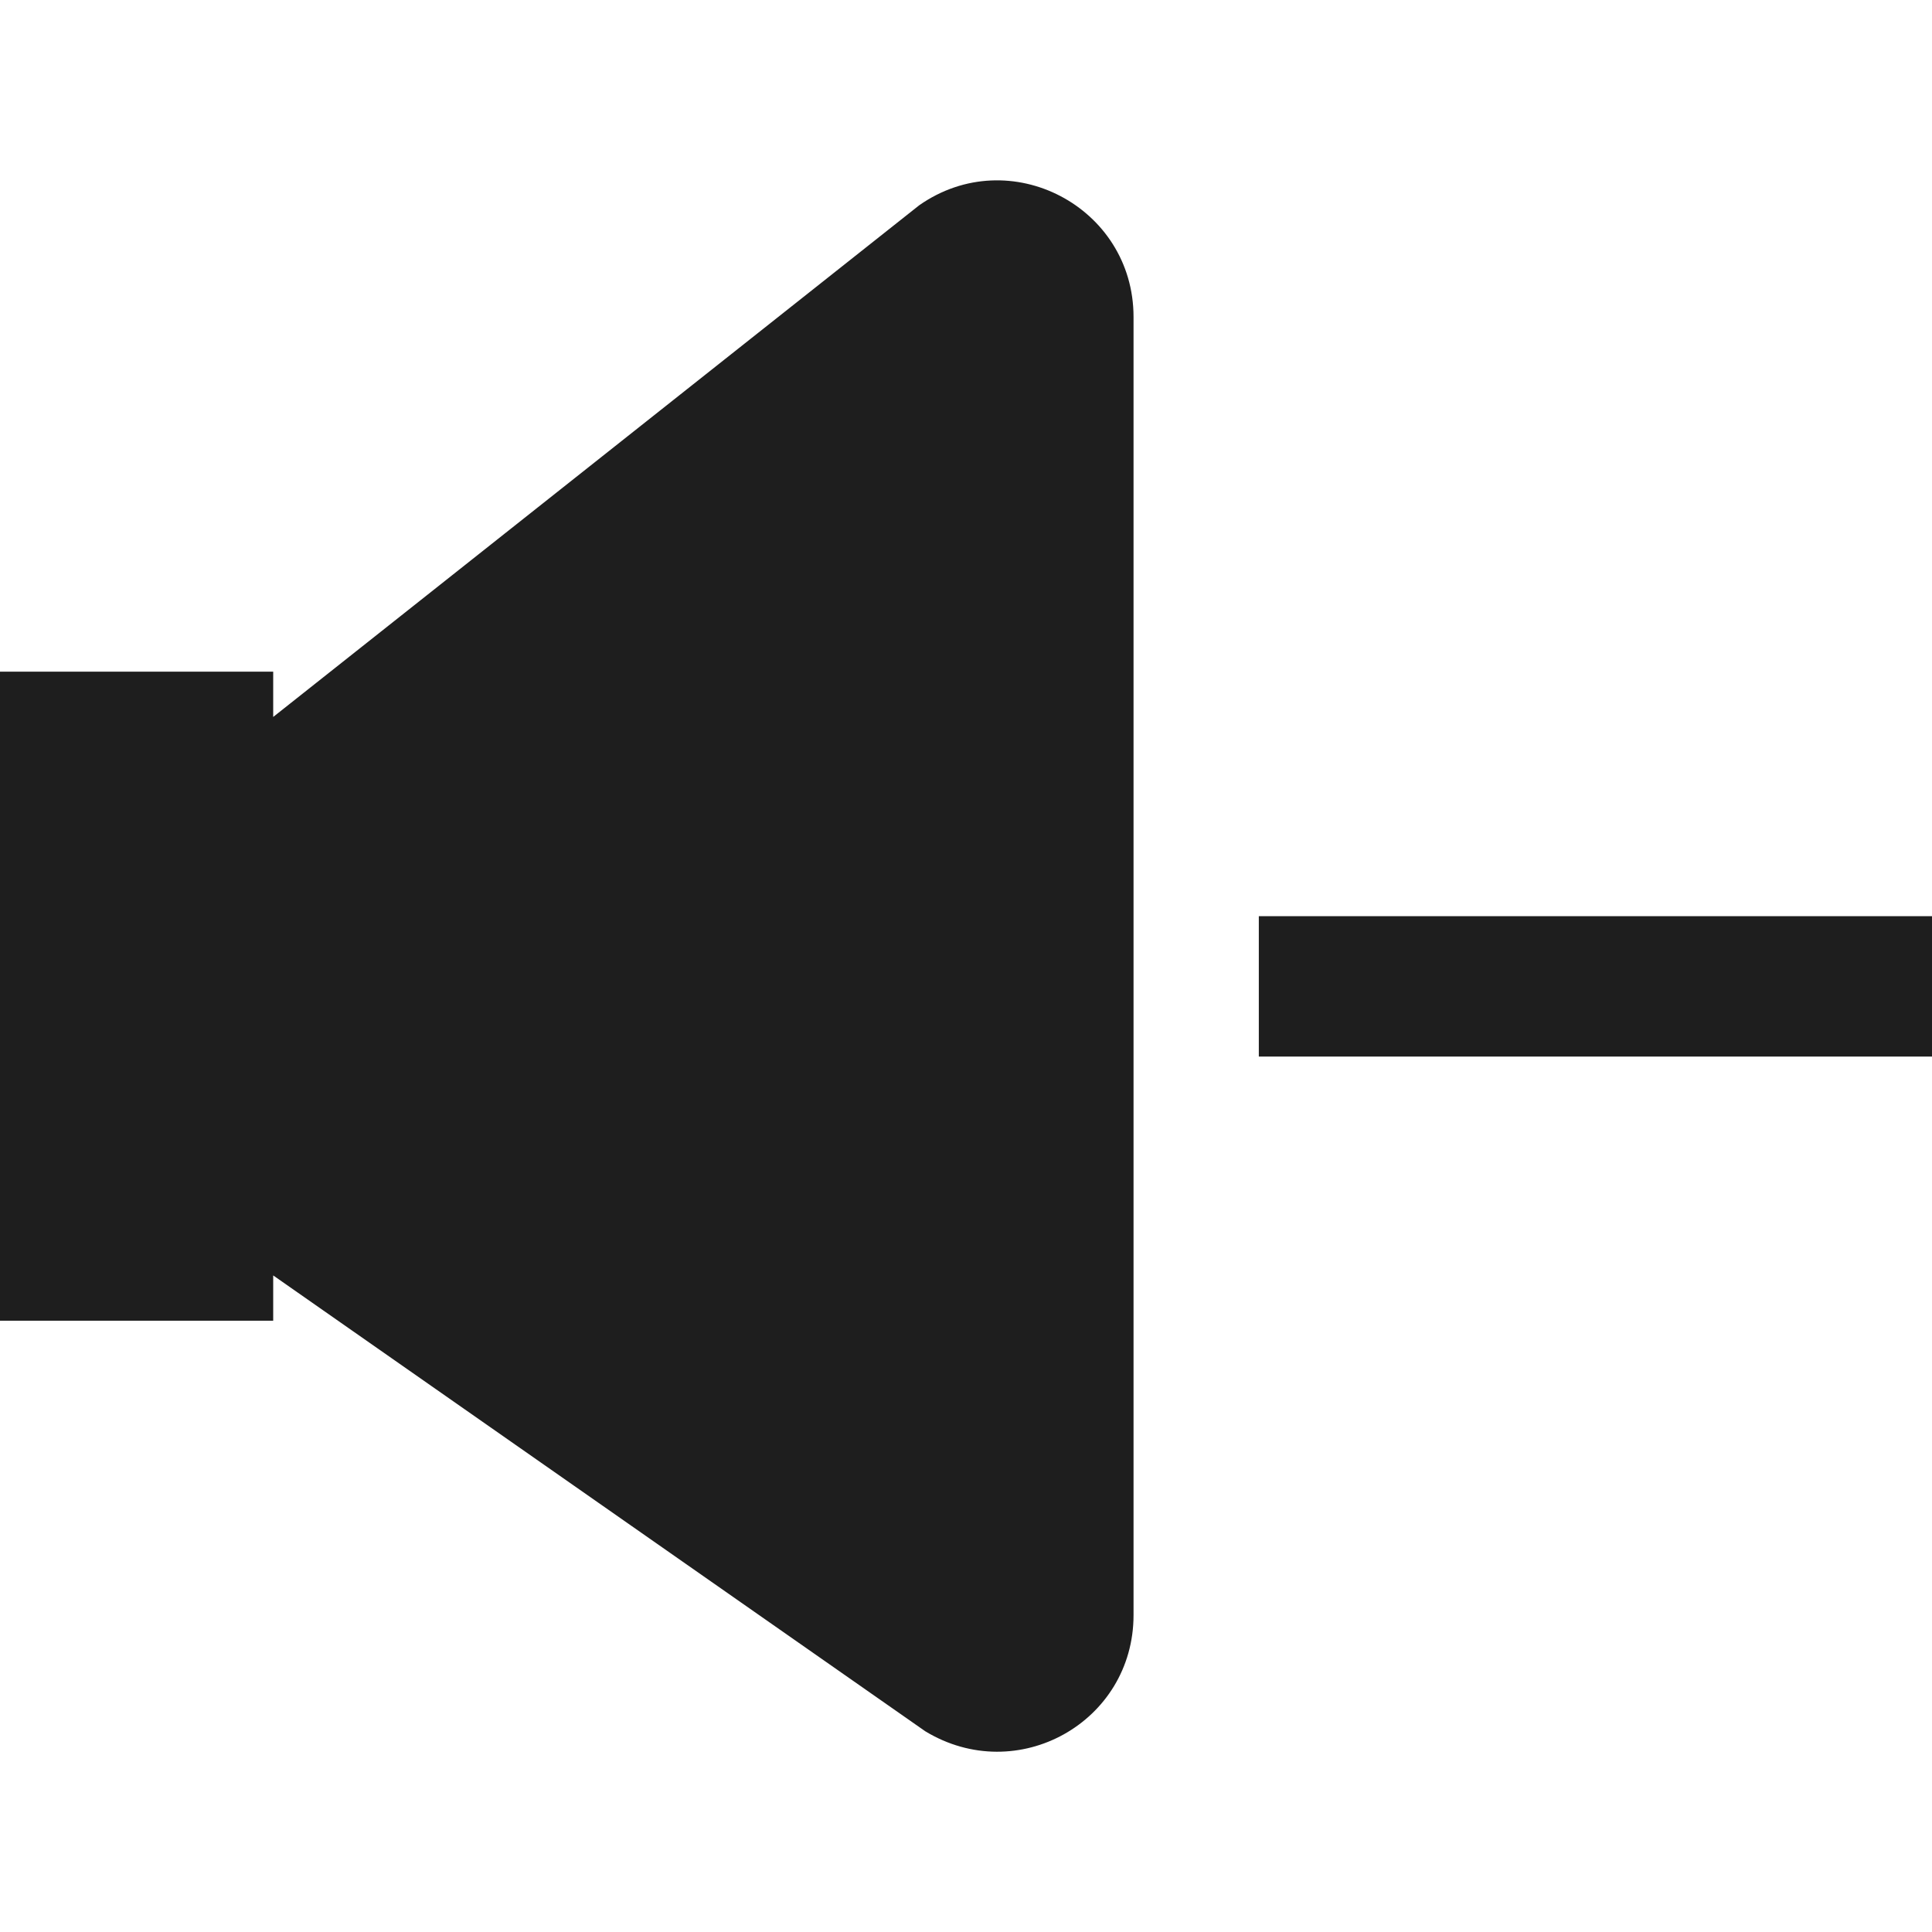
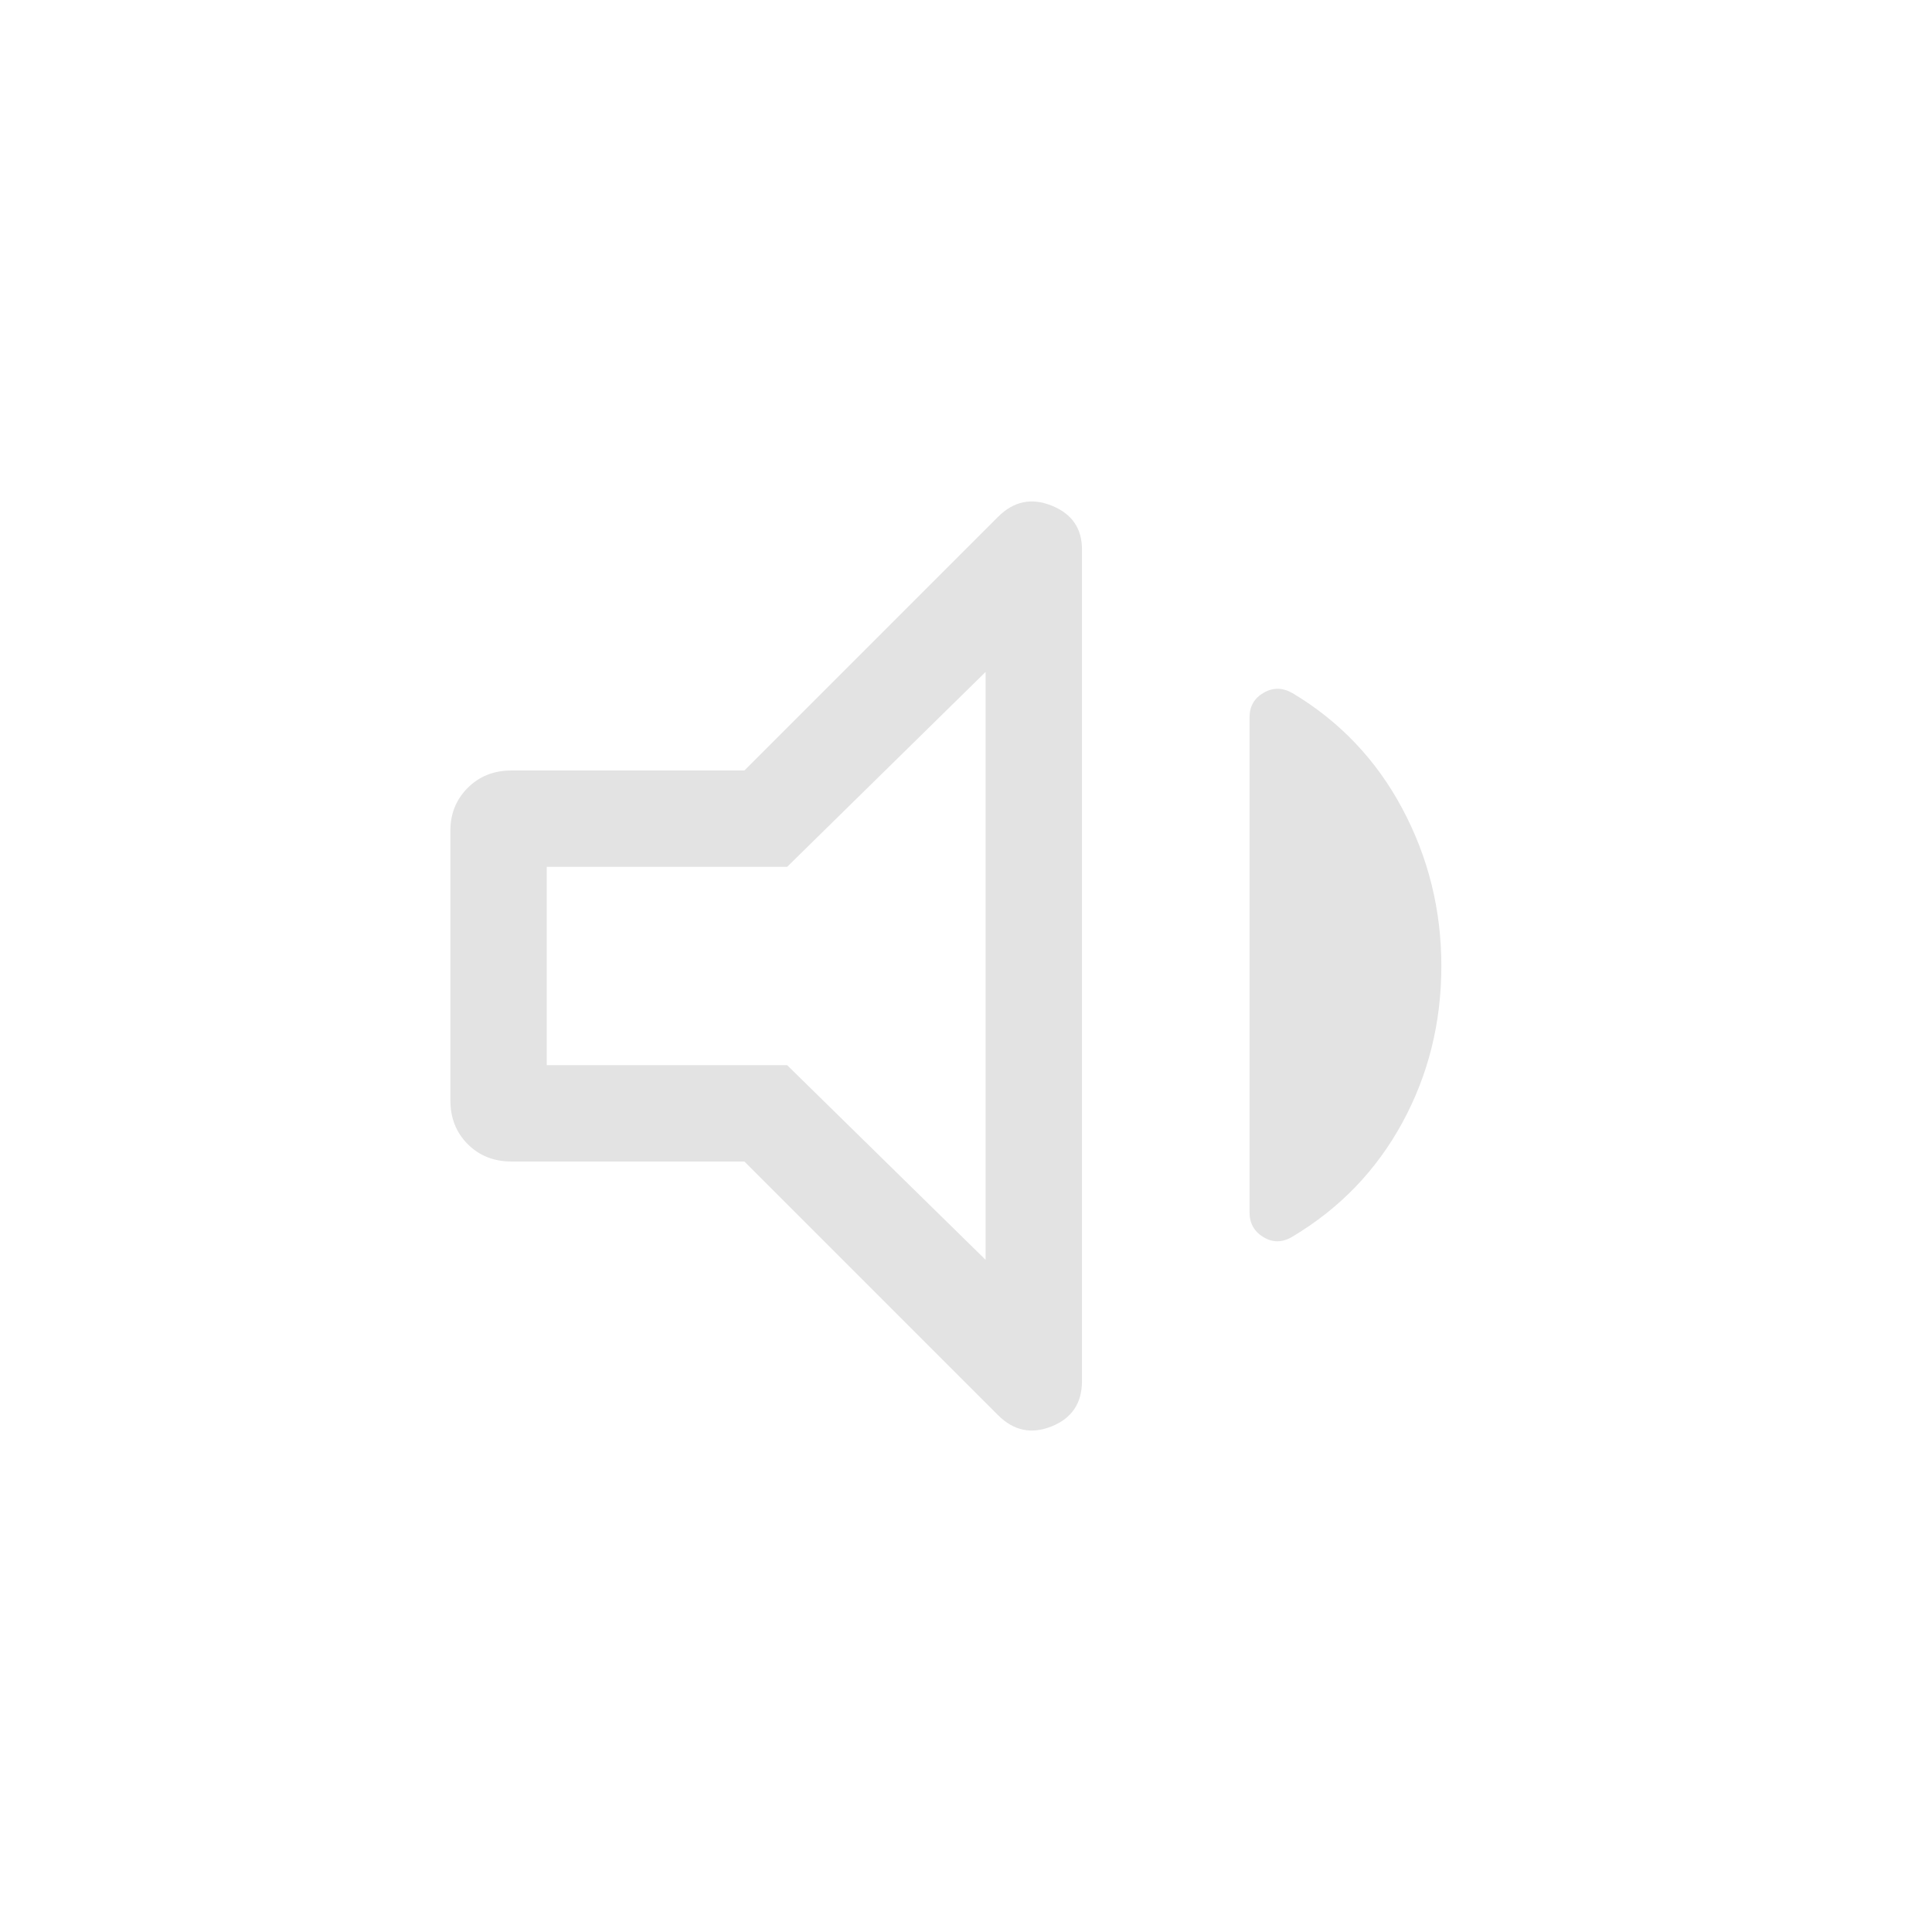
- <svg xmlns="http://www.w3.org/2000/svg" version="1.1" id="Controls" x="0" y="0" viewBox="0 0 128 128" style="enable-background:new 0 0 128 128" xml:space="preserve">
-   <style>.st0{display:none;fill:#1e1e1e}</style>
-   <g id="row2">
-     <path id="_x35__1_" d="M75.1 21v86c0 7.1-7.7 11.4-13.8 7.7L18.1 84.5v3H0v-43h18.1v3l42.8-33.9c6-4.2 14.2.1 14.2 7.4zM128 60.7H83.4V70H128v-9.3z" style="fill:#1e1e1e" />
-   </g>
+ <svg xmlns="http://www.w3.org/2000/svg" height="40px" viewBox="0 -960 960 960" width="40px" fill="#e3e3e3">
+   <path d="M369.89-382.85H254.15q-13.11 0-21.73-8.62-8.62-8.62-8.62-21.74v-134.11q0-12.59 8.62-21.21 8.62-8.62 21.73-8.62h115.74L495.94-703.2q11.6-11.61 26.64-5.55 15.05 6.06 15.05 21.74v413.24q0 16.46-15.05 22.52-15.04 6.06-26.64-5.55L369.89-382.85ZM716.2-480q0 42.26-19.39 77.86-19.4 35.61-54.55 56.6-7.41 4.49-14.39.31-6.97-4.18-6.97-12.27v-246.11q0-8.09 6.97-12.15 6.98-4.05 14.39.18 35.15 21.03 54.55 57.38 19.39 36.35 19.39 78.2ZM489.74-626.12l-98.62 96.85H271.68v98.54h119.44L489.74-334v-292.12ZM379.9-480Z" />
</svg>
